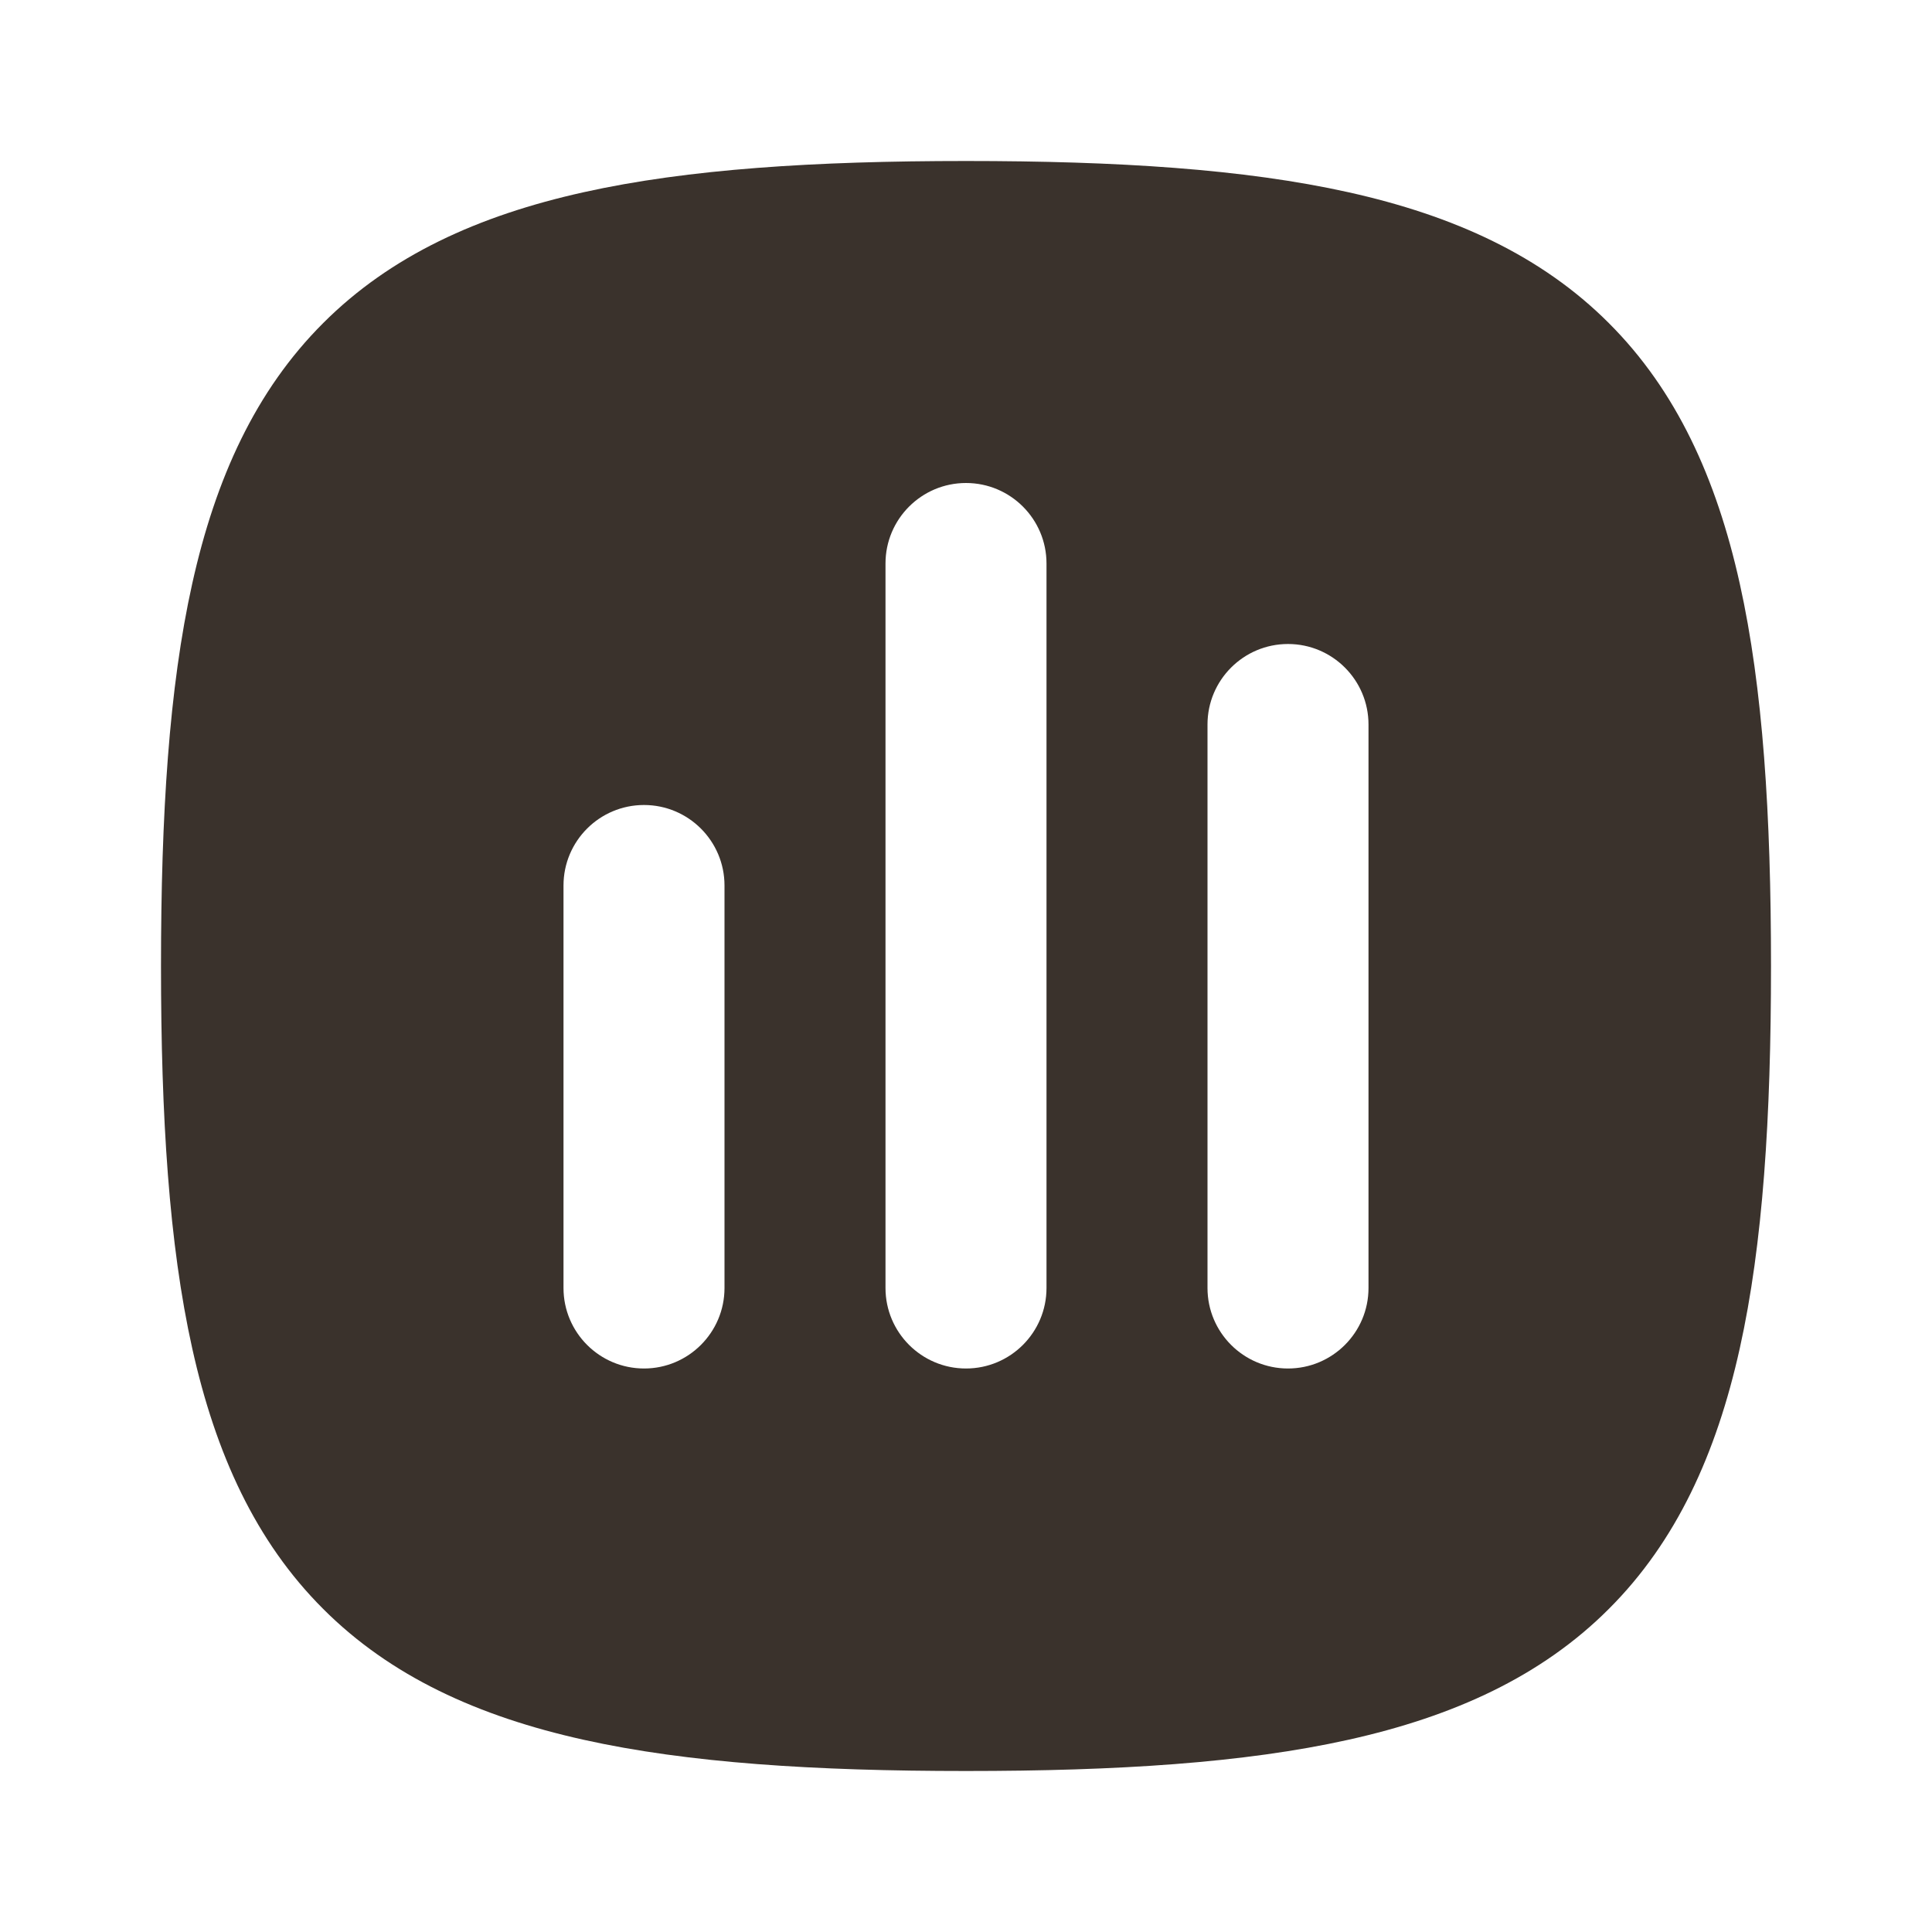
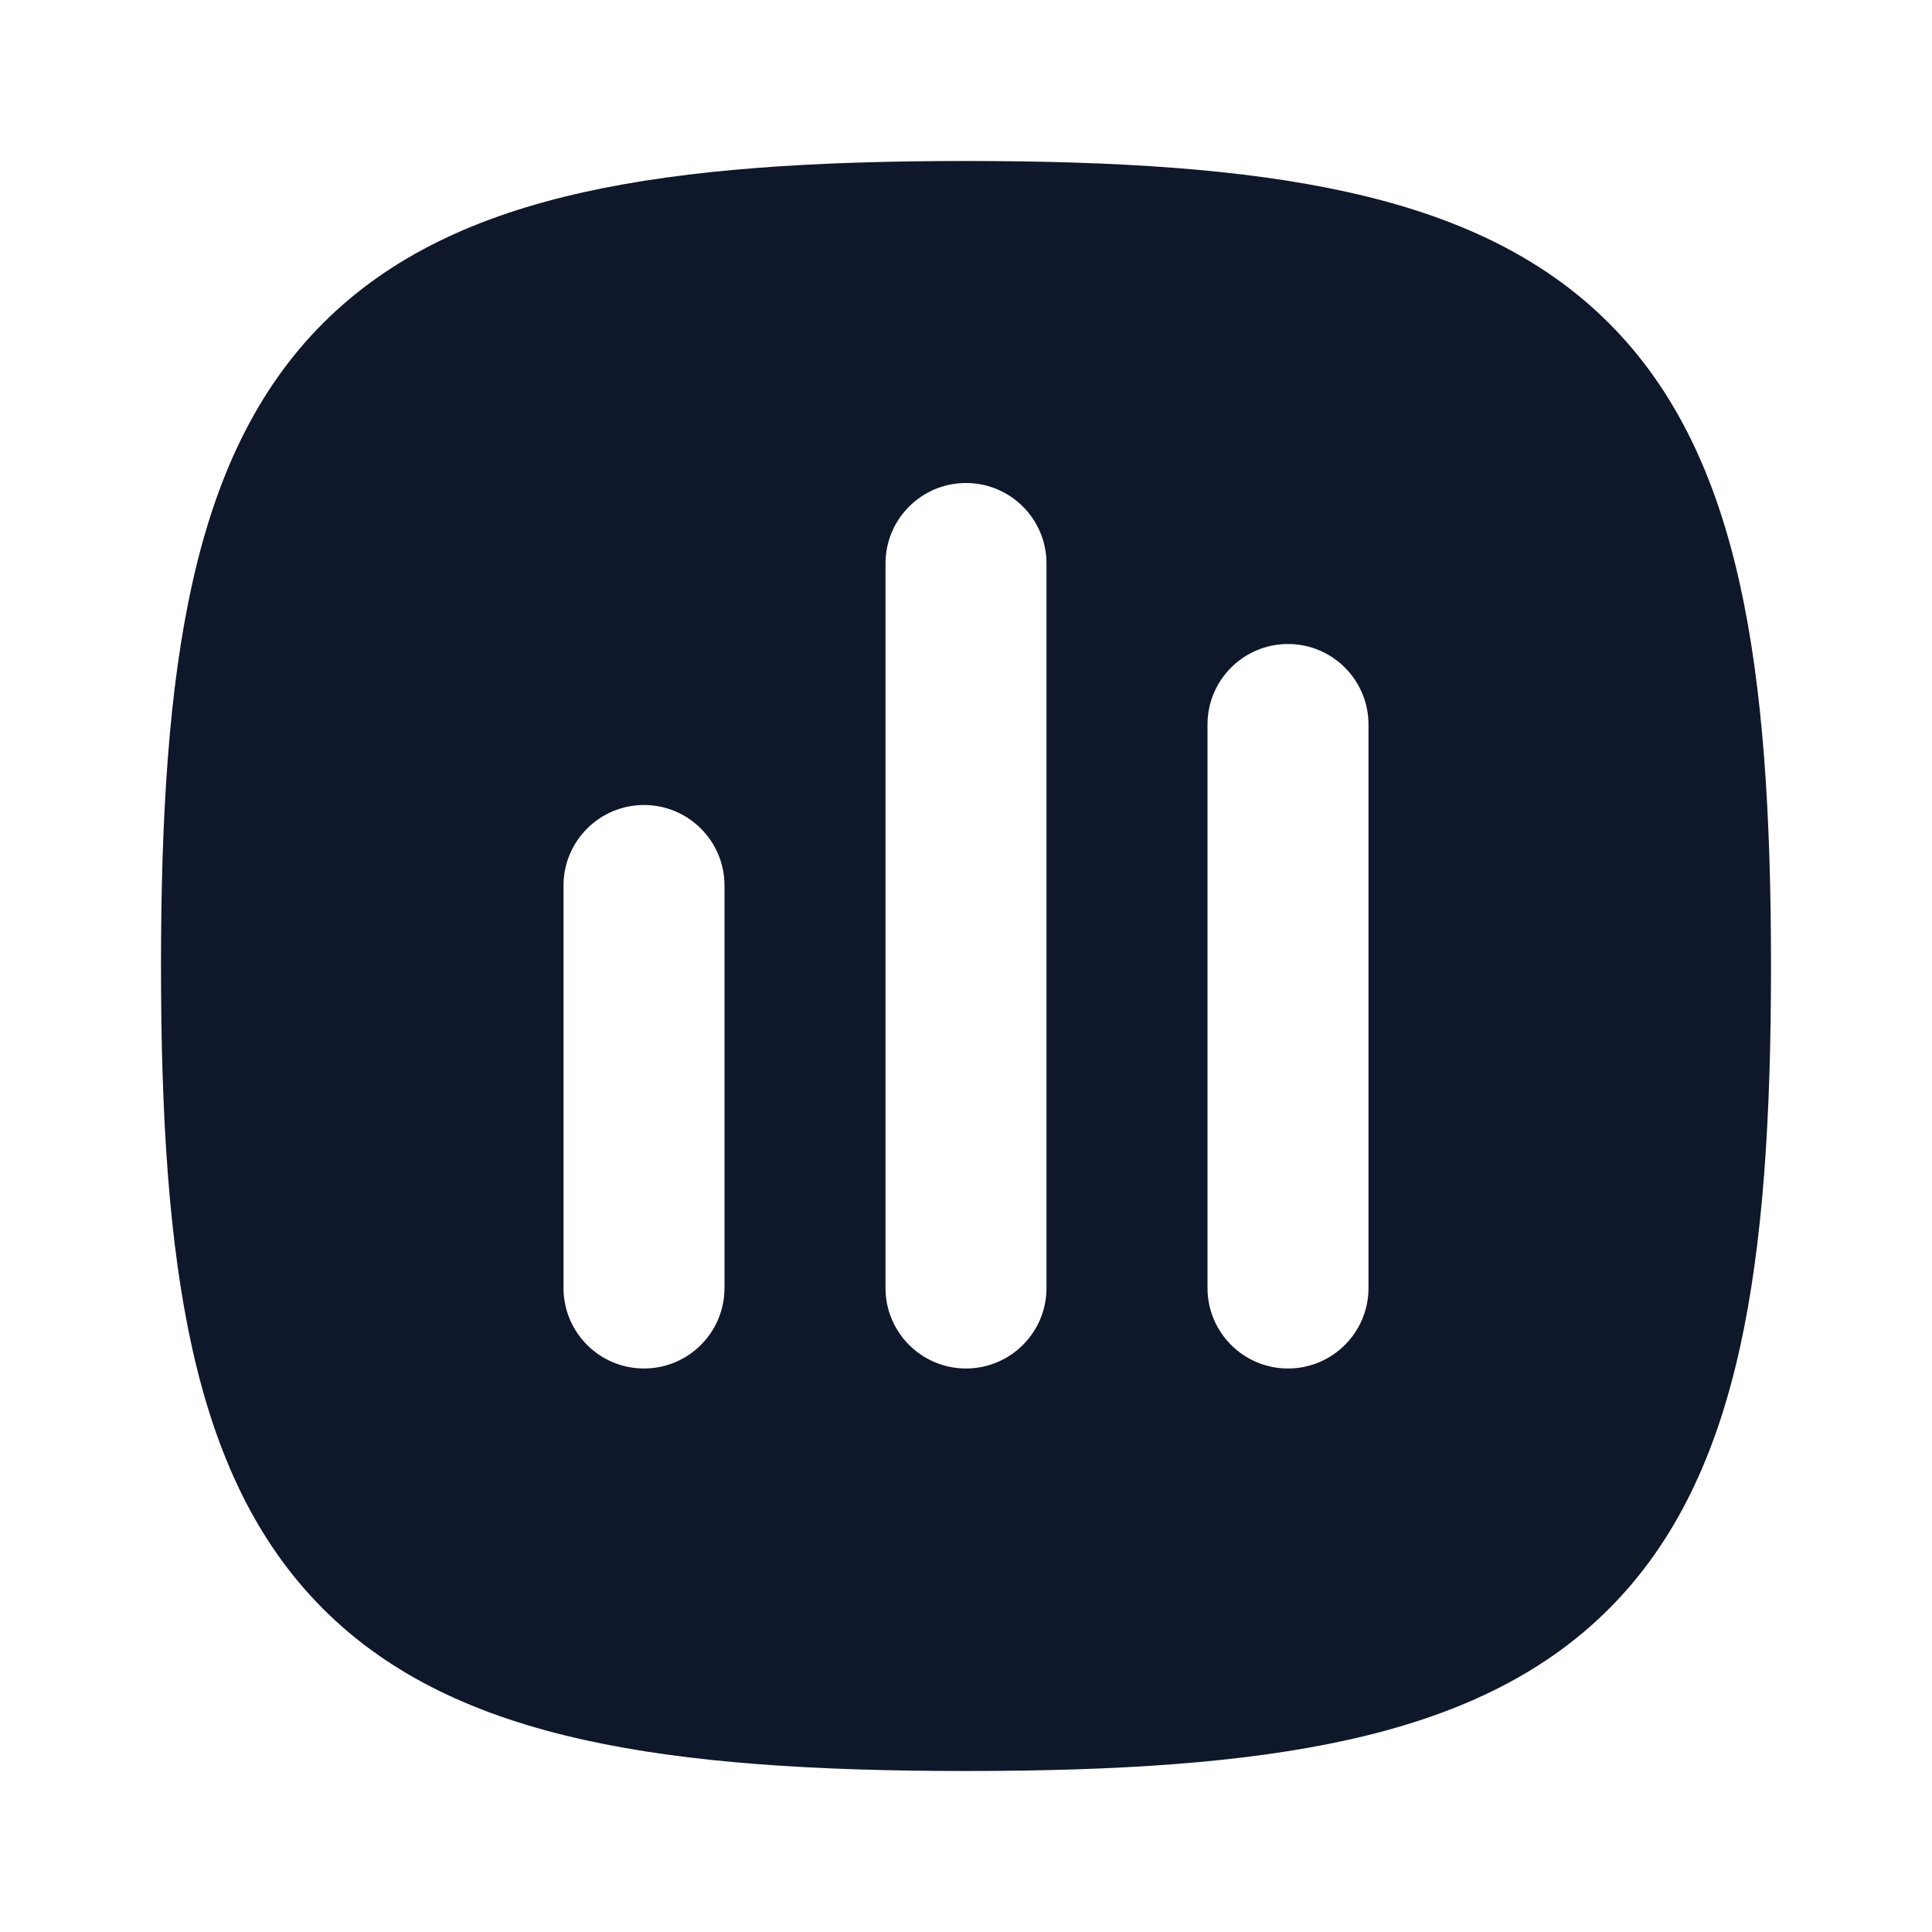
<svg xmlns="http://www.w3.org/2000/svg" width="800px" height="800px" viewBox="0 0 24 24" fill="none">
  <rect width="24" height="24" fill="none" />
-   <path fill-rule="evenodd" clip-rule="evenodd" d="M12 6C12.552 6 13 6.448 13 7L13 16C13 16.552 12.552 17 12 17C11.448 17 11 16.552 11 16L11 7C11 6.448 11.448 6 12 6ZM16 8C16.552 8 17 8.448 17 9L17 16C17 16.552 16.552 17 16 17C15.448 17 15 16.552 15 16L15 9C15 8.448 15.448 8 16 8ZM9 11C9 10.448 8.552 10 8 10C7.448 10 7 10.448 7 11V16C7 16.552 7.448 17 8 17C8.552 17 9 16.552 9 16L9 11ZM7.25 2.388C8.549 2.099 10.124 2 12 2C13.876 2 15.451 2.099 16.75 2.388C18.06 2.679 19.149 3.176 19.986 4.014C20.824 4.851 21.321 5.94 21.612 7.25C21.901 8.549 22 10.124 22 12C22 13.876 21.901 15.451 21.612 16.75C21.321 18.06 20.824 19.149 19.986 19.986C19.149 20.824 18.06 21.321 16.75 21.612C15.451 21.901 13.876 22 12 22C10.124 22 8.549 21.901 7.25 21.612C5.94 21.321 4.851 20.824 4.014 19.986C3.176 19.149 2.679 18.06 2.388 16.75C2.099 15.451 2 13.876 2 12C2 10.124 2.099 8.549 2.388 7.25C2.679 5.94 3.176 4.851 4.014 4.014C4.851 3.176 5.94 2.679 7.25 2.388Z" fill="#3A322C" />
+   <path fill-rule="evenodd" clip-rule="evenodd" d="M12 6C12.552 6 13 6.448 13 7L13 16C13 16.552 12.552 17 12 17C11.448 17 11 16.552 11 16L11 7C11 6.448 11.448 6 12 6ZM16 8C16.552 8 17 8.448 17 9L17 16C17 16.552 16.552 17 16 17C15.448 17 15 16.552 15 16L15 9C15 8.448 15.448 8 16 8ZM9 11C9 10.448 8.552 10 8 10C7.448 10 7 10.448 7 11V16C7 16.552 7.448 17 8 17C8.552 17 9 16.552 9 16L9 11ZM7.25 2.388C8.549 2.099 10.124 2 12 2C13.876 2 15.451 2.099 16.75 2.388C18.06 2.679 19.149 3.176 19.986 4.014C20.824 4.851 21.321 5.94 21.612 7.25C21.901 8.549 22 10.124 22 12C22 13.876 21.901 15.451 21.612 16.75C21.321 18.06 20.824 19.149 19.986 19.986C19.149 20.824 18.06 21.321 16.75 21.612C15.451 21.901 13.876 22 12 22C10.124 22 8.549 21.901 7.25 21.612C5.94 21.321 4.851 20.824 4.014 19.986C3.176 19.149 2.679 18.06 2.388 16.75C2.099 15.451 2 13.876 2 12C2 10.124 2.099 8.549 2.388 7.25C2.679 5.94 3.176 4.851 4.014 4.014C4.851 3.176 5.94 2.679 7.25 2.388Z" fill="#0f172a" />
</svg>
